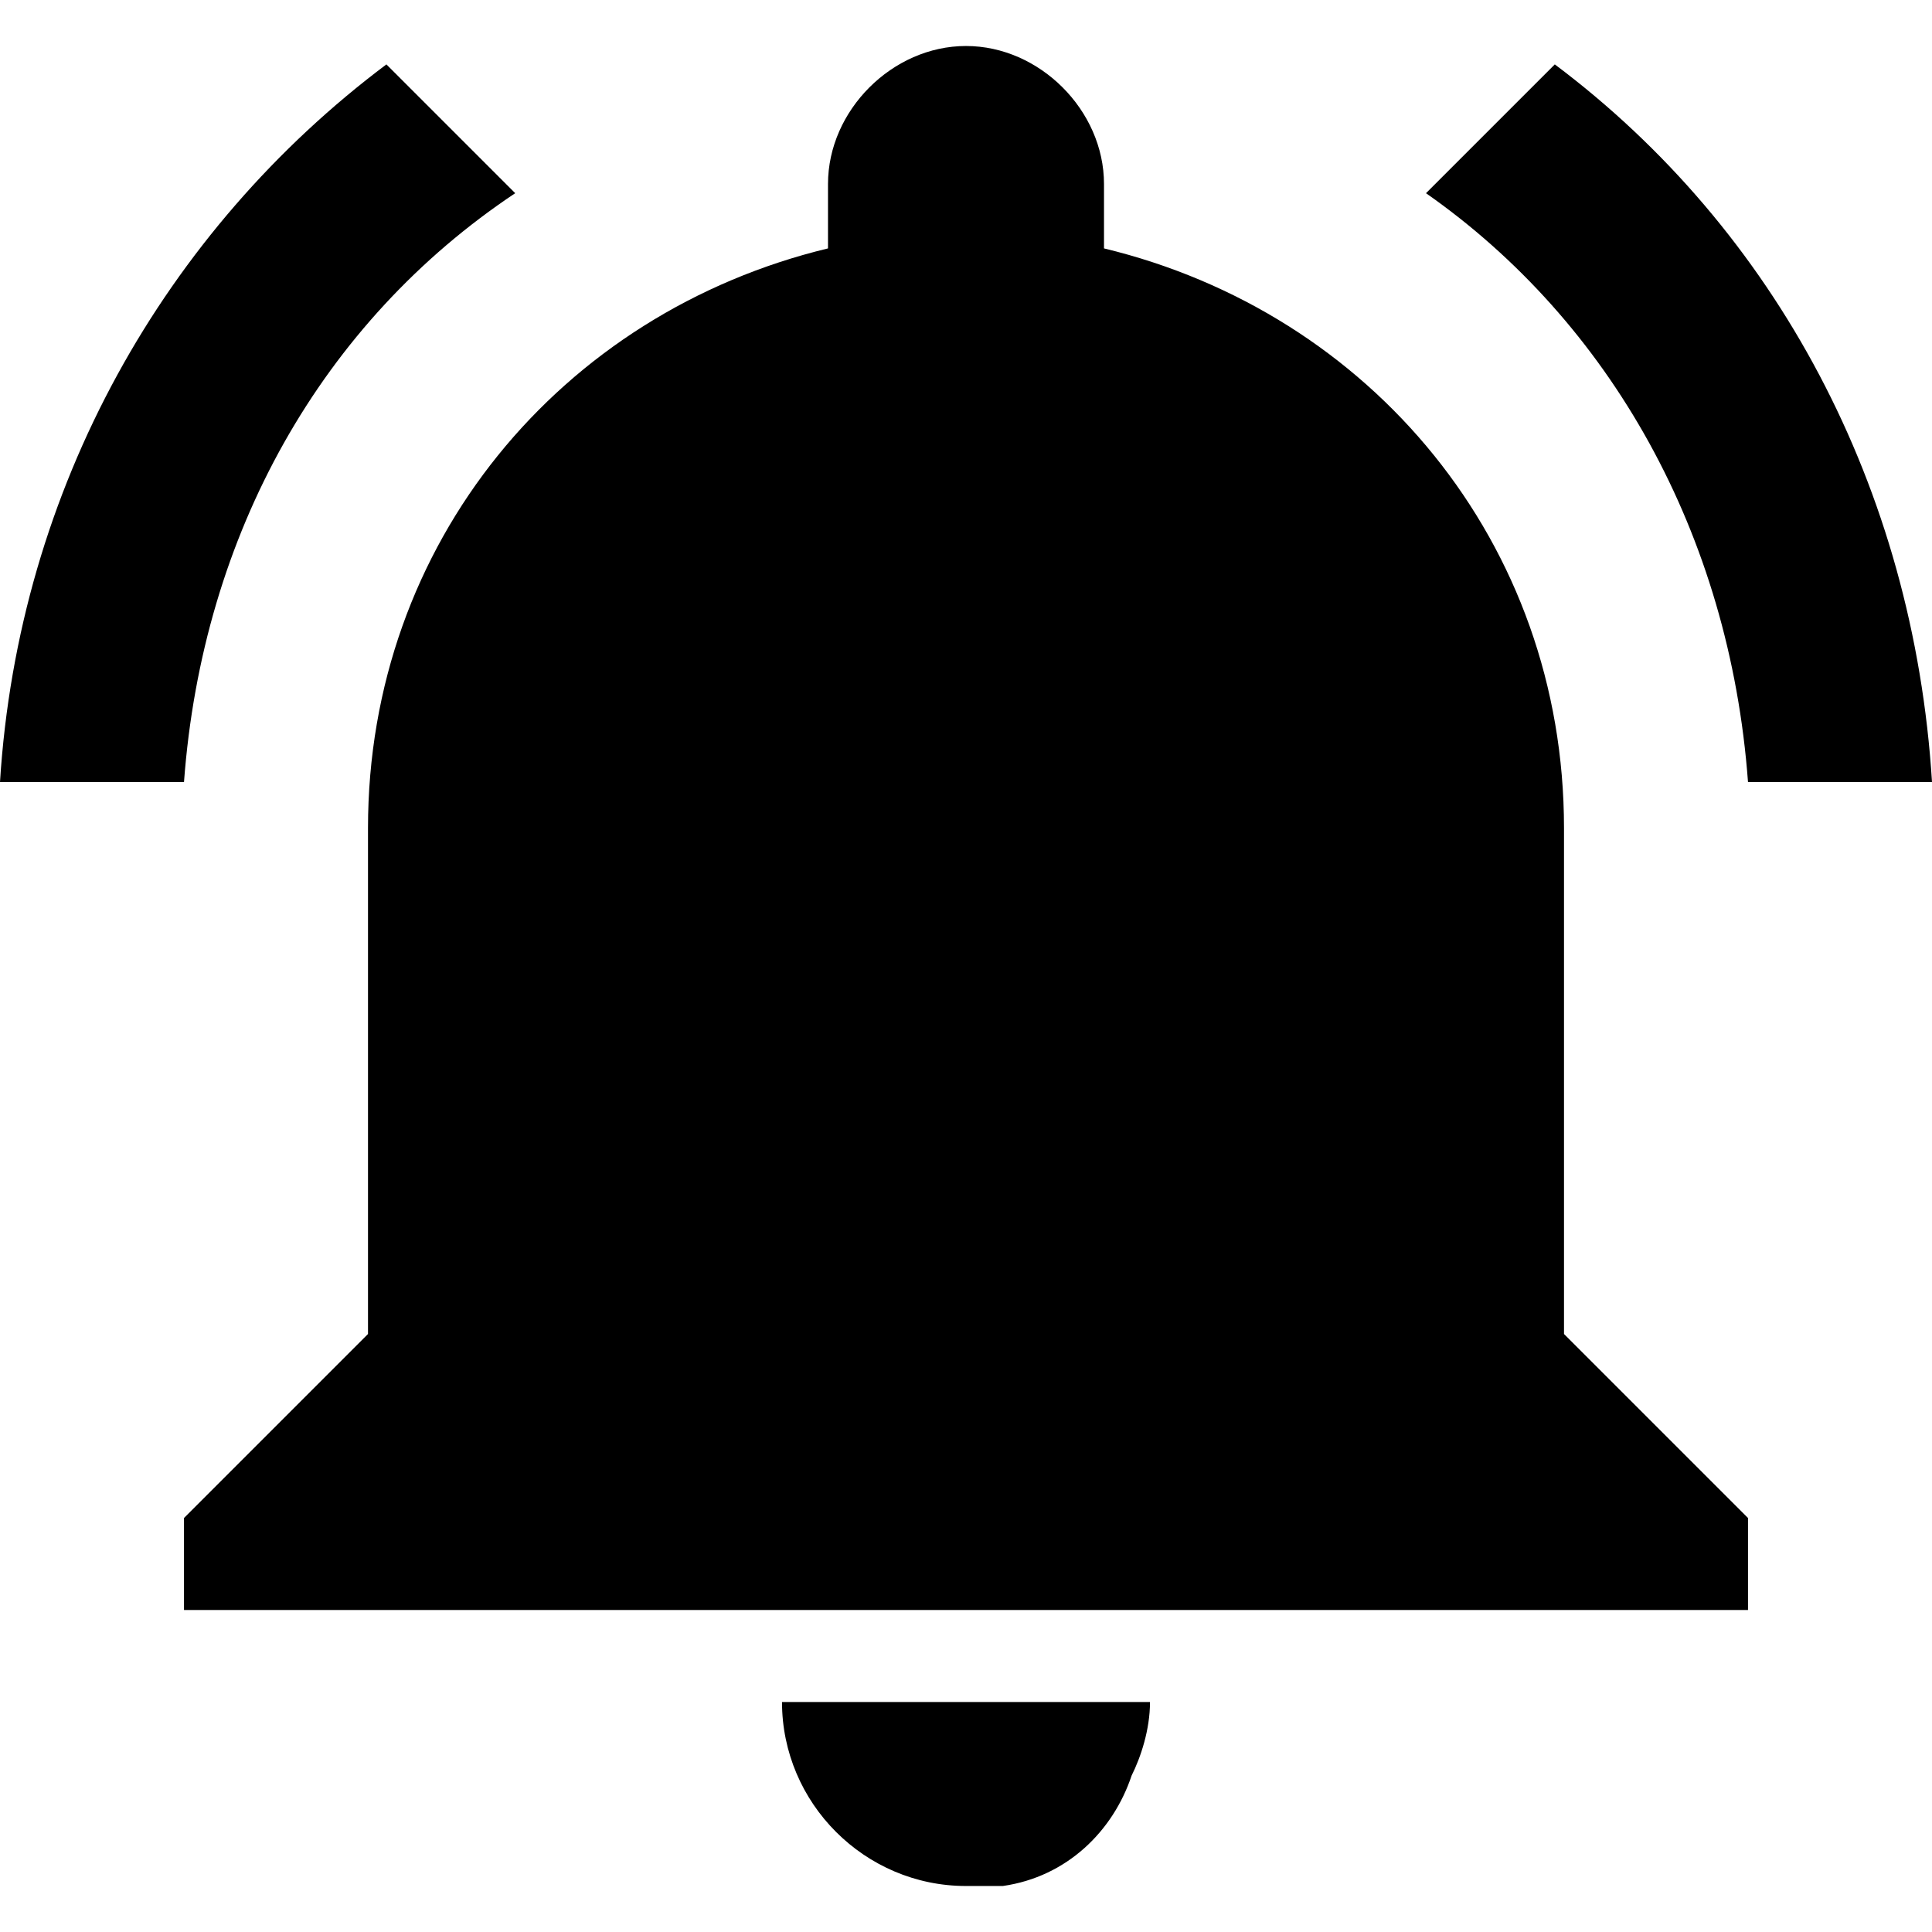
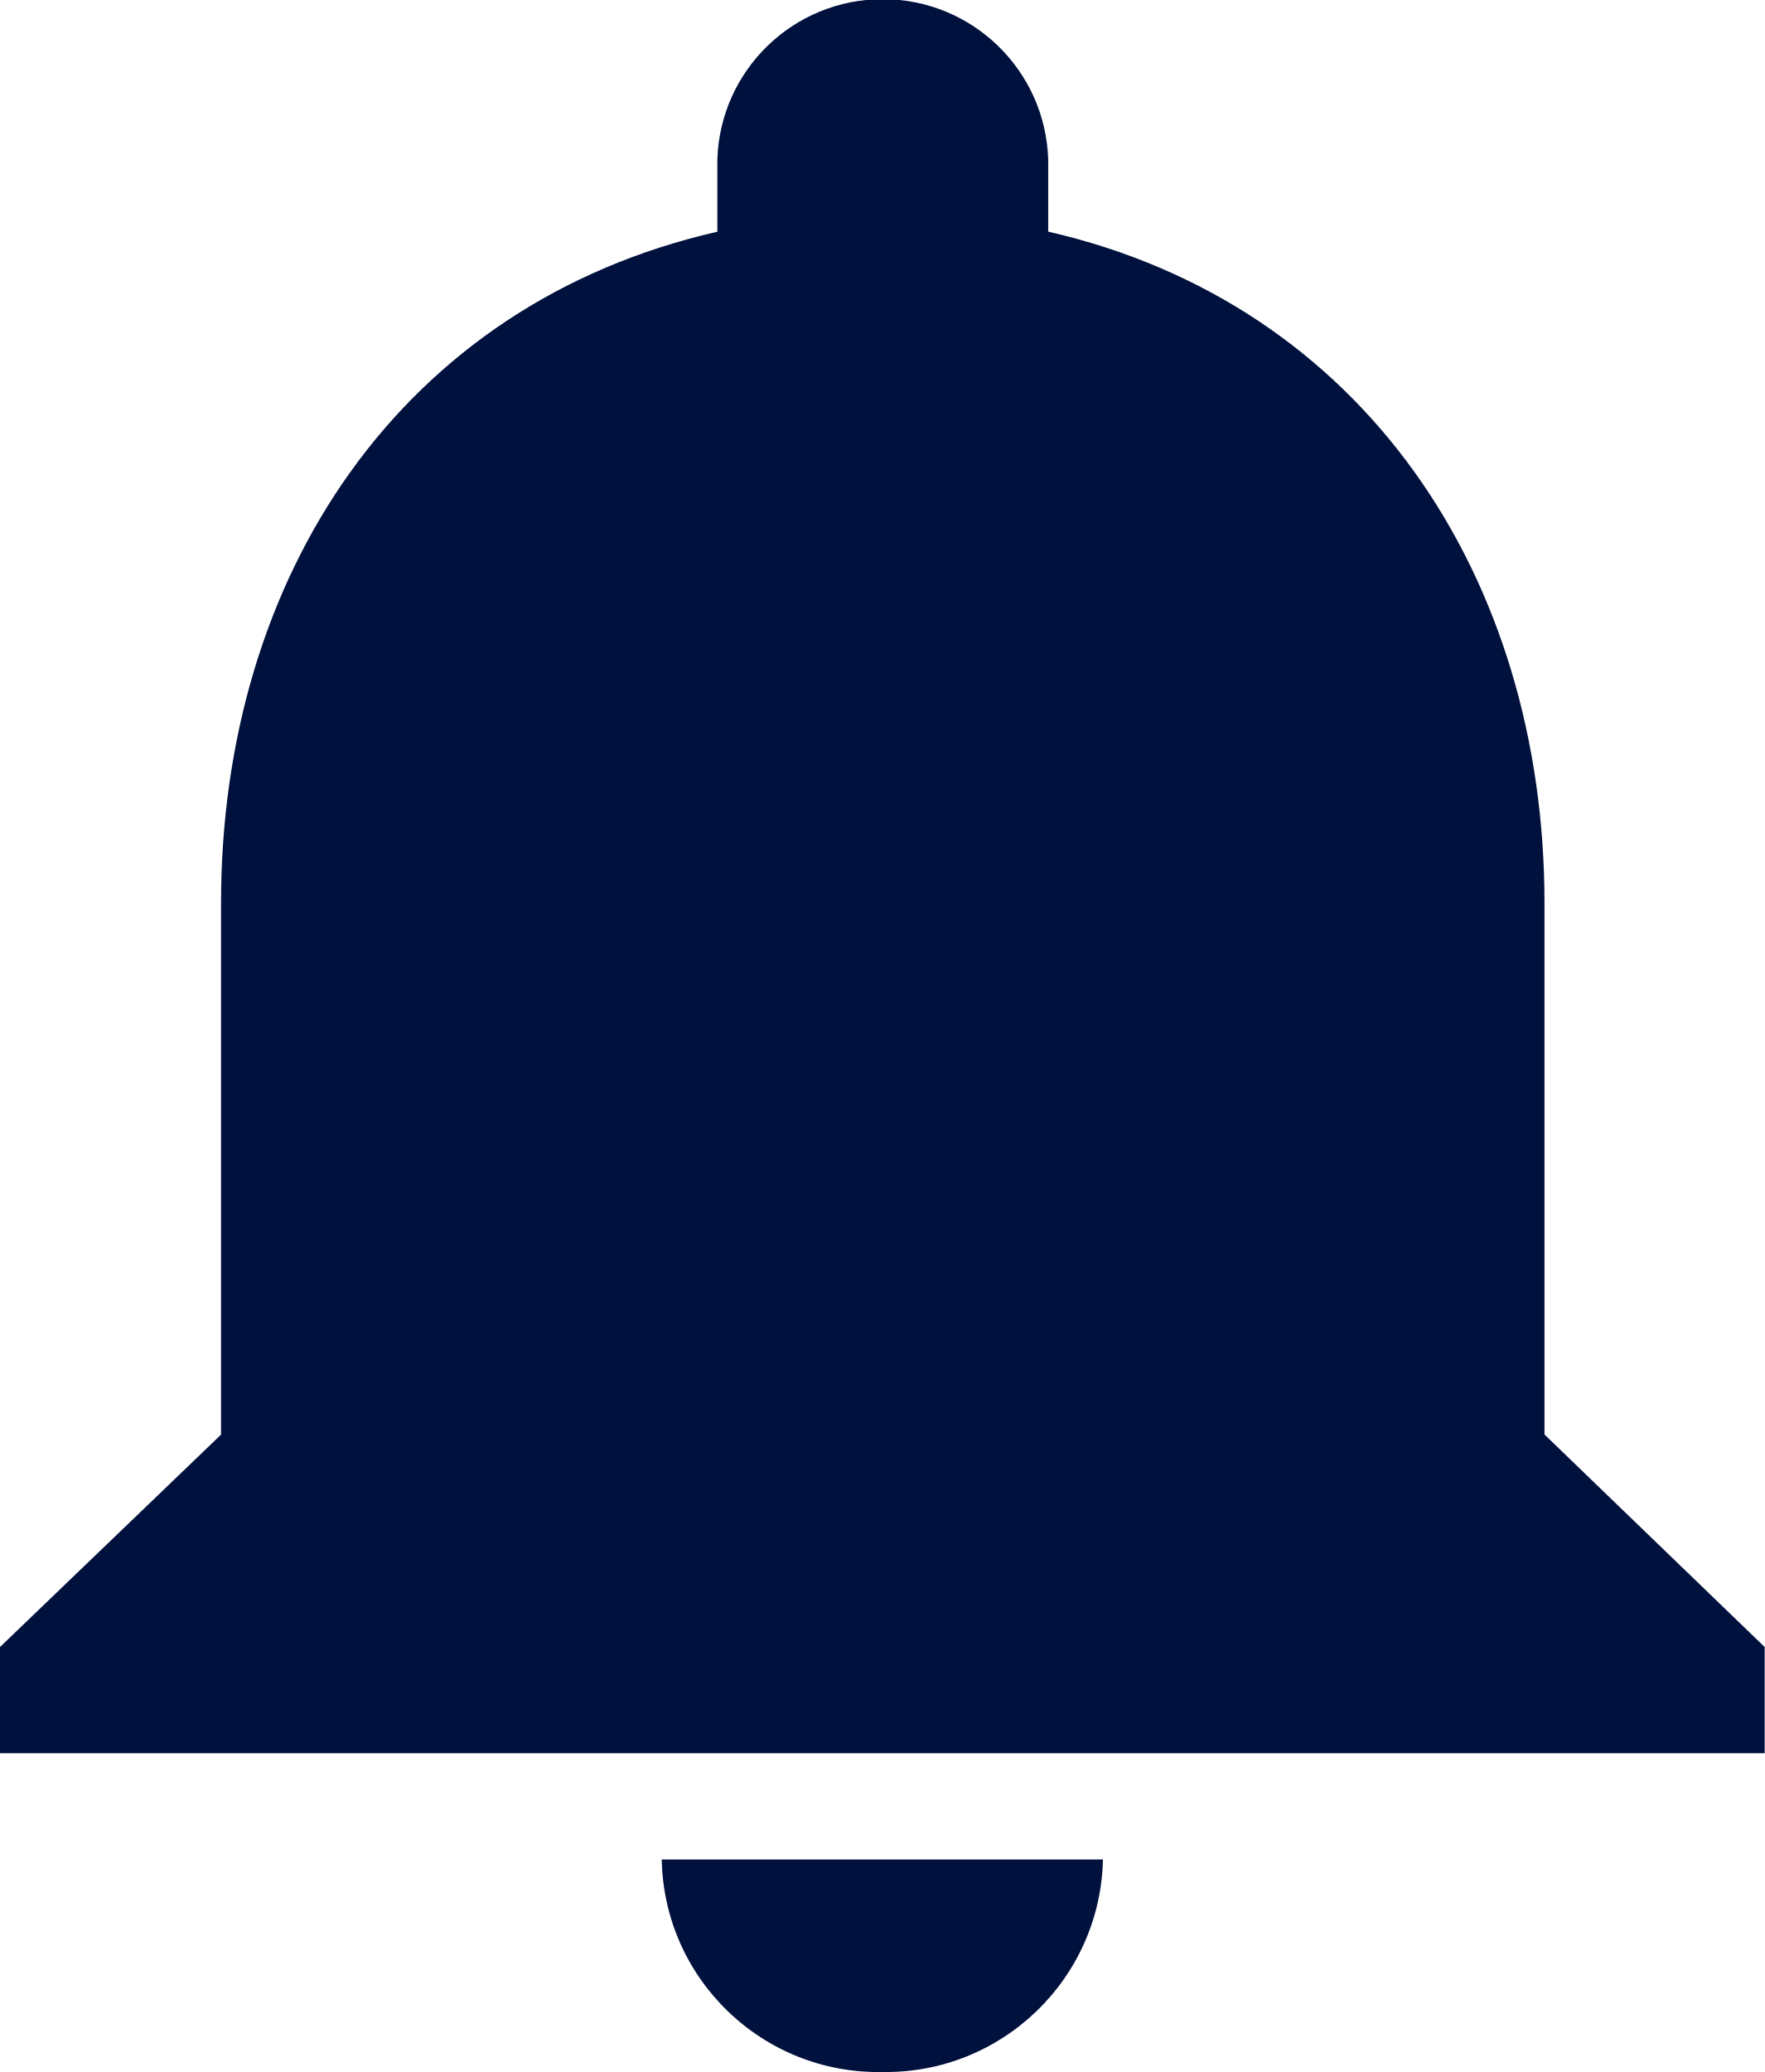
- <svg xmlns="http://www.w3.org/2000/svg" version="1.1" id="Capa_1" x="0px" y="0px" width="535.5px" height="535.5px" viewBox="0 0 535.5 535.5" style="enable-background:new 0 0 535.5 535.5;" xml:space="preserve">
-   <g>
-     <g id="notifications-on">
-       <path d="M142.8,53.55l-35.7-35.7C45.9,63.75,5.1,135.15,0,216.75h51C56.1,147.9,89.25,89.25,142.8,53.55z M484.5,216.75h51    c-5.1-81.6-43.35-153-104.55-198.9l-35.7,35.7C446.25,89.25,479.4,147.9,484.5,216.75z M433.5,229.5    c0-79.05-53.55-142.8-127.5-160.65V51c0-20.4-17.85-38.25-38.25-38.25c-20.4,0-38.25,17.85-38.25,38.25v17.85    C155.55,86.7,102,150.45,102,229.5v140.25l-51,51v25.5h433.5v-25.5l-51-51V229.5z M267.75,522.75c2.55,0,7.65,0,10.2,0    c17.85-2.55,30.6-15.3,35.7-30.6c2.55-5.101,5.1-12.75,5.1-20.4h-102C216.75,499.8,239.7,522.75,267.75,522.75z" />
-     </g>
-   </g>
-   <g>
- </g>
-   <g>
- </g>
-   <g>
- </g>
-   <g>
- </g>
-   <g>
- </g>
-   <g>
- </g>
-   <g>
- </g>
-   <g>
- </g>
-   <g>
- </g>
-   <g>
- </g>
-   <g>
- </g>
-   <g>
- </g>
-   <g>
- </g>
-   <g>
- </g>
-   <g>
- </g>
+ <svg xmlns="http://www.w3.org/2000/svg" width="20.566" height="24.143" viewBox="0 0 20.566 24.143">
+   <path id="Icone_Notificação" data-name="Icone Notificação" d="M14.283,26.643a2.532,2.532,0,0,0,2.571-2.476H11.712A2.524,2.524,0,0,0,14.283,26.643ZM22,19.215V13.024c0-3.8-2.108-6.983-5.784-7.825V4.357a1.929,1.929,0,0,0-3.856,0V5.2c-3.689.842-5.784,4.011-5.784,7.825v6.191L4,21.691v1.238H24.566V21.691Z" transform="translate(-4 -2.5)" fill="#01113d" />
</svg>
